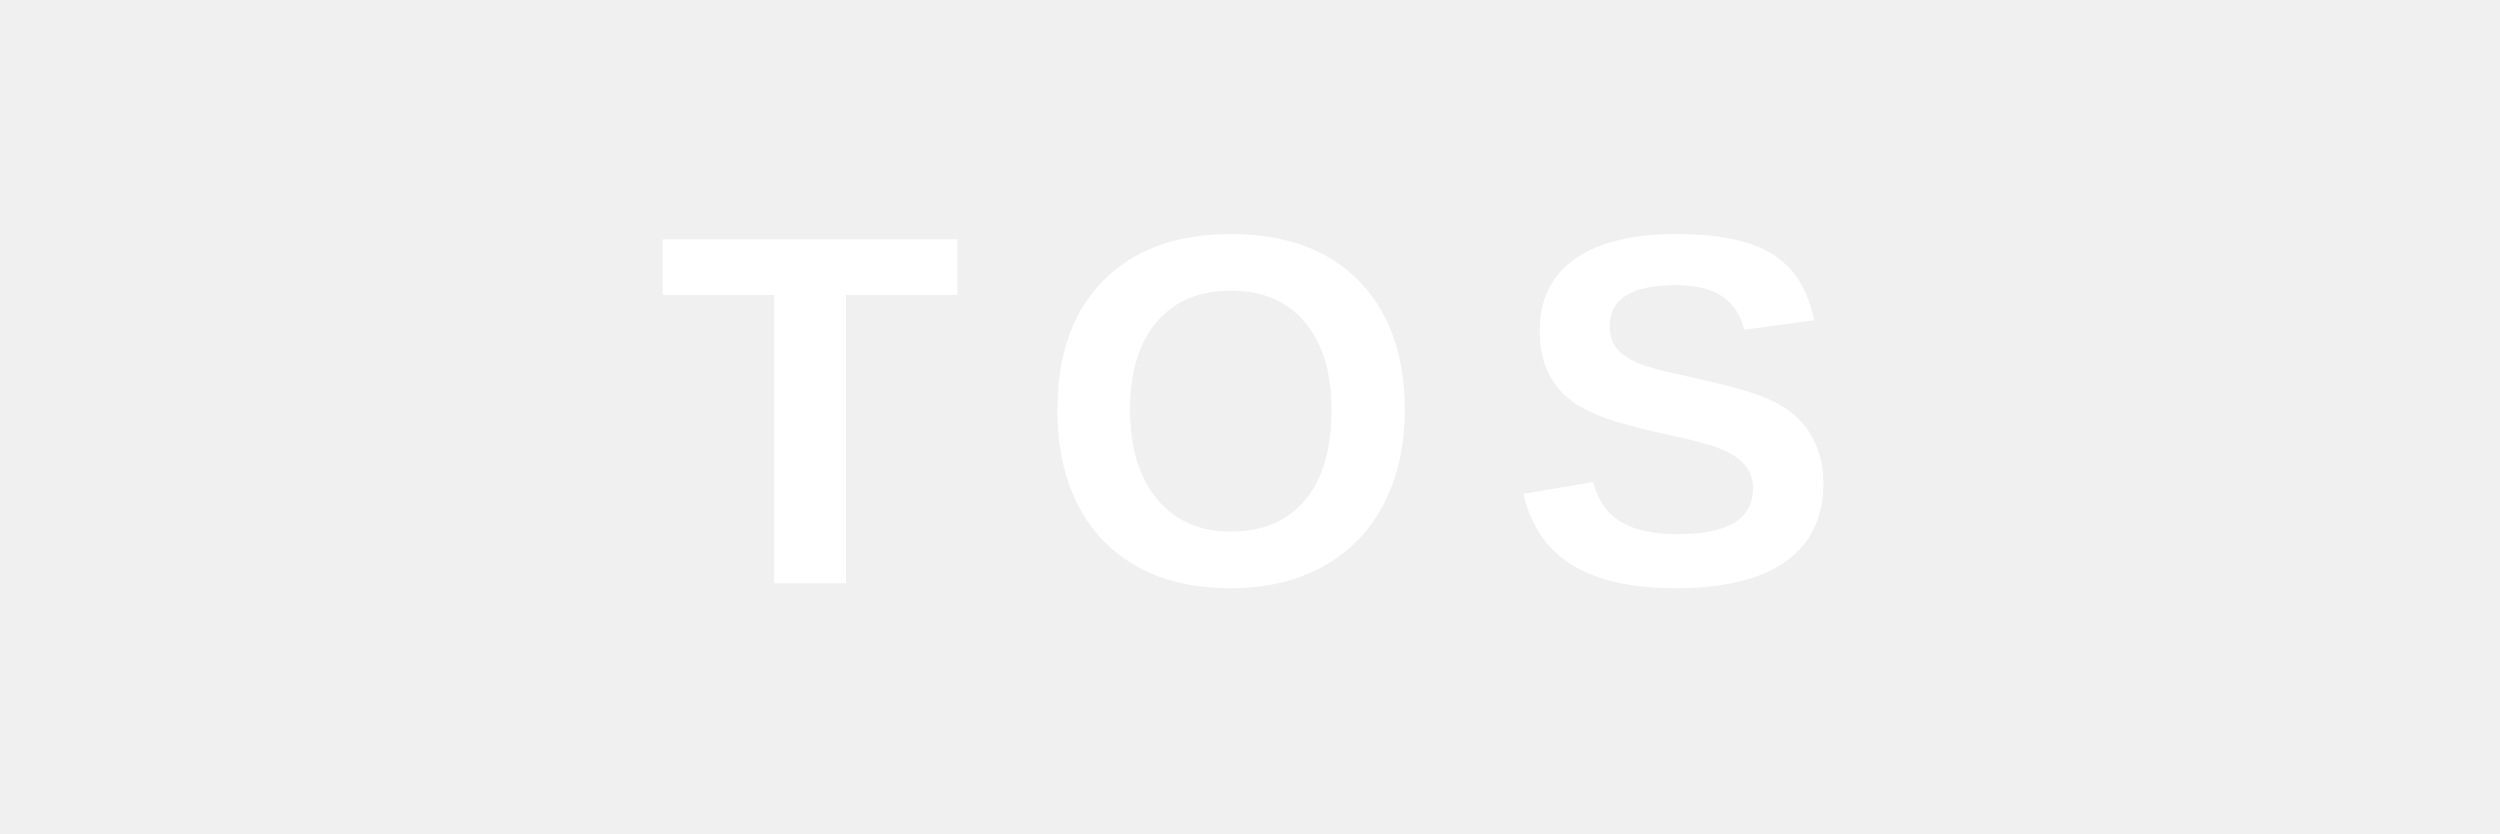
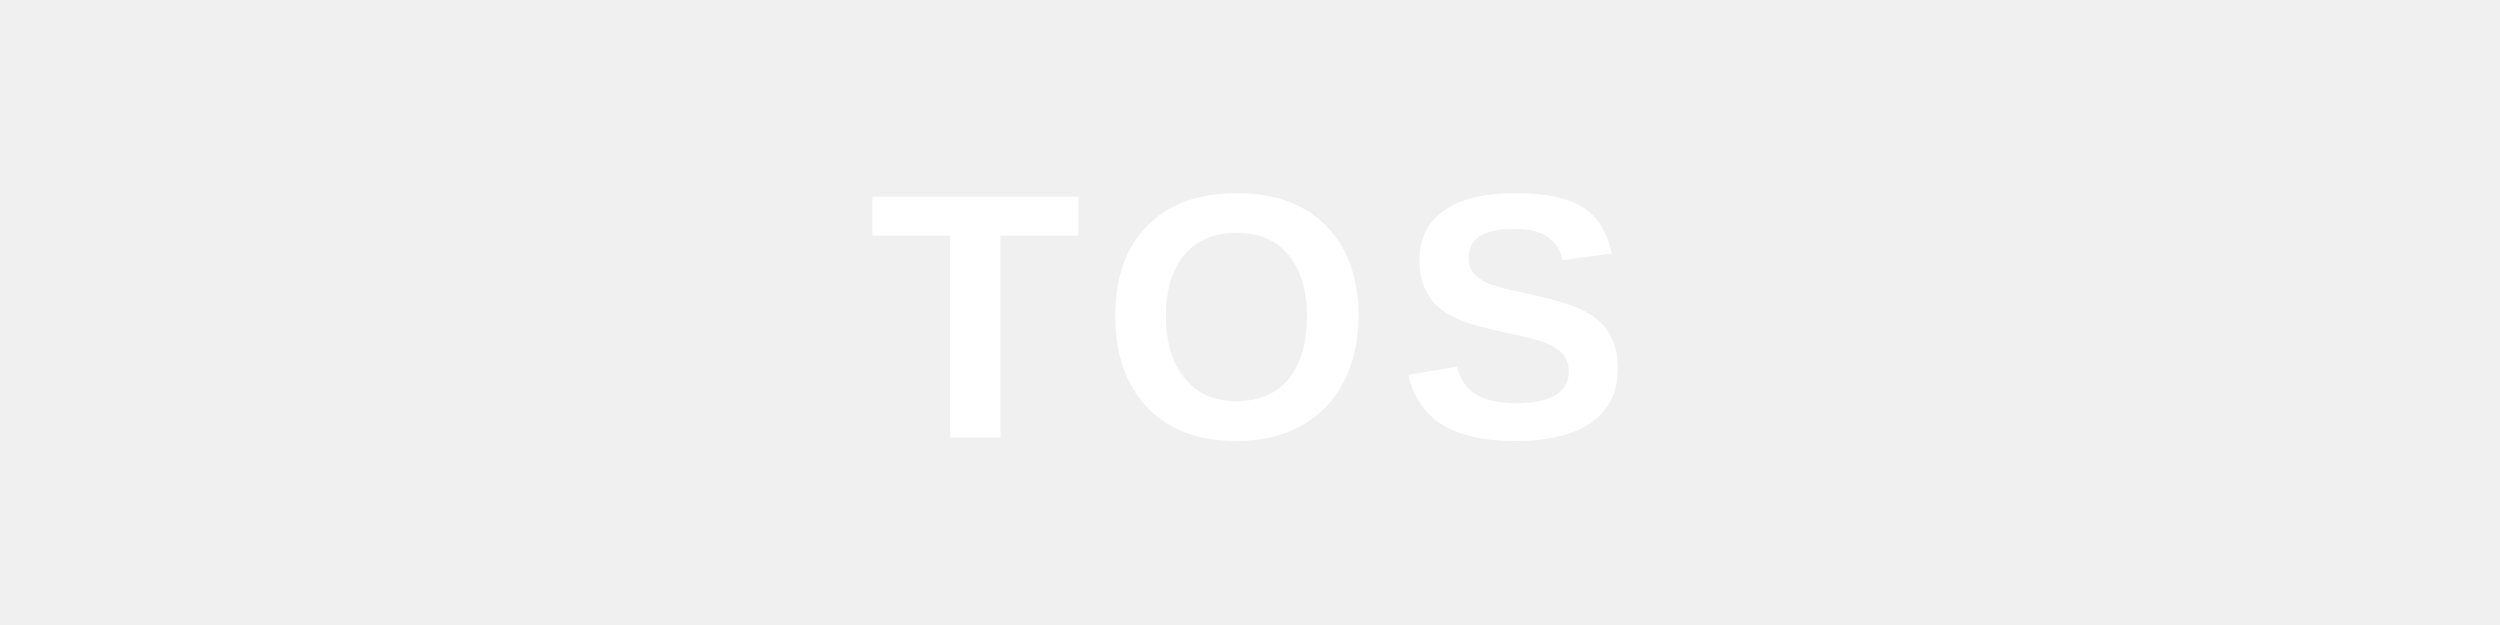
- <svg xmlns="http://www.w3.org/2000/svg" viewBox="0 0 120 40" fill="none">
-   <text x="60" y="28" text-anchor="middle" fill="white" font-family="Arial, Helvetica, sans-serif" font-weight="800" font-size="24" letter-spacing="4">TOS</text>
+ <svg xmlns="http://www.w3.org/2000/svg" viewBox="0 0 200 50">
+   <text x="100" y="35" text-anchor="middle" fill="white" font-family="Arial Black, Arial, sans-serif" font-weight="900" font-size="28" letter-spacing="2">TOS</text>
</svg>
